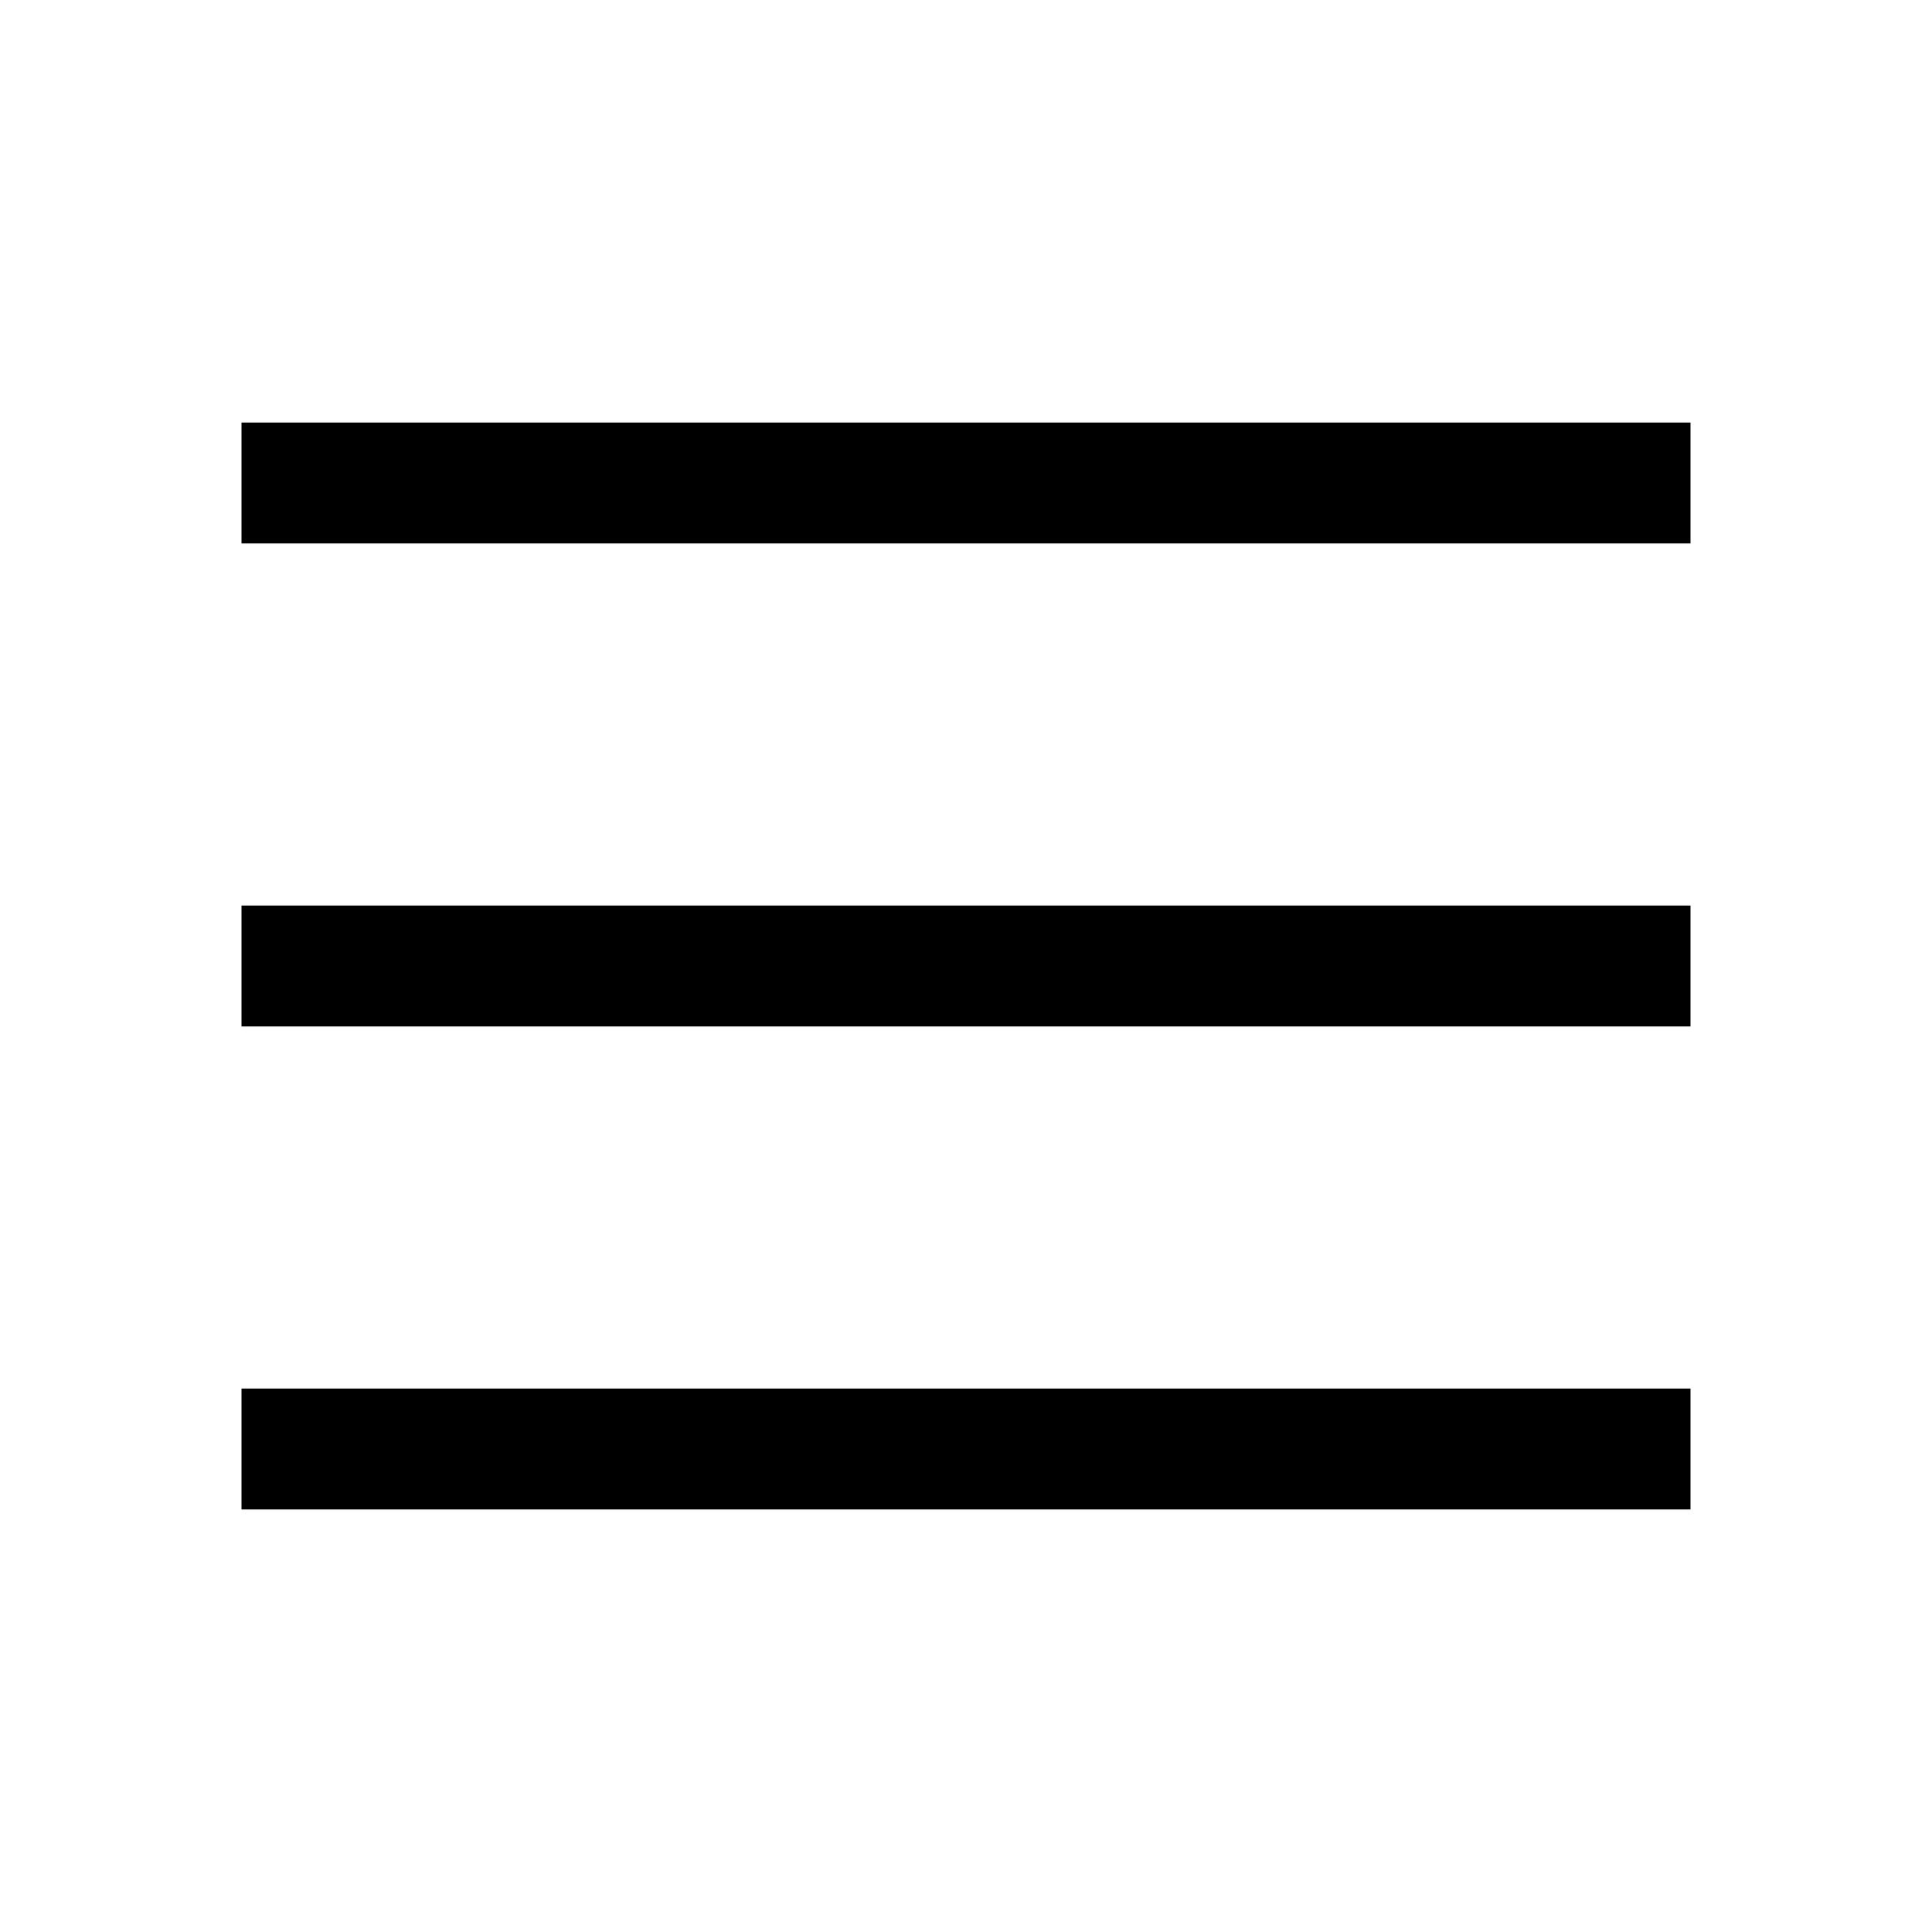
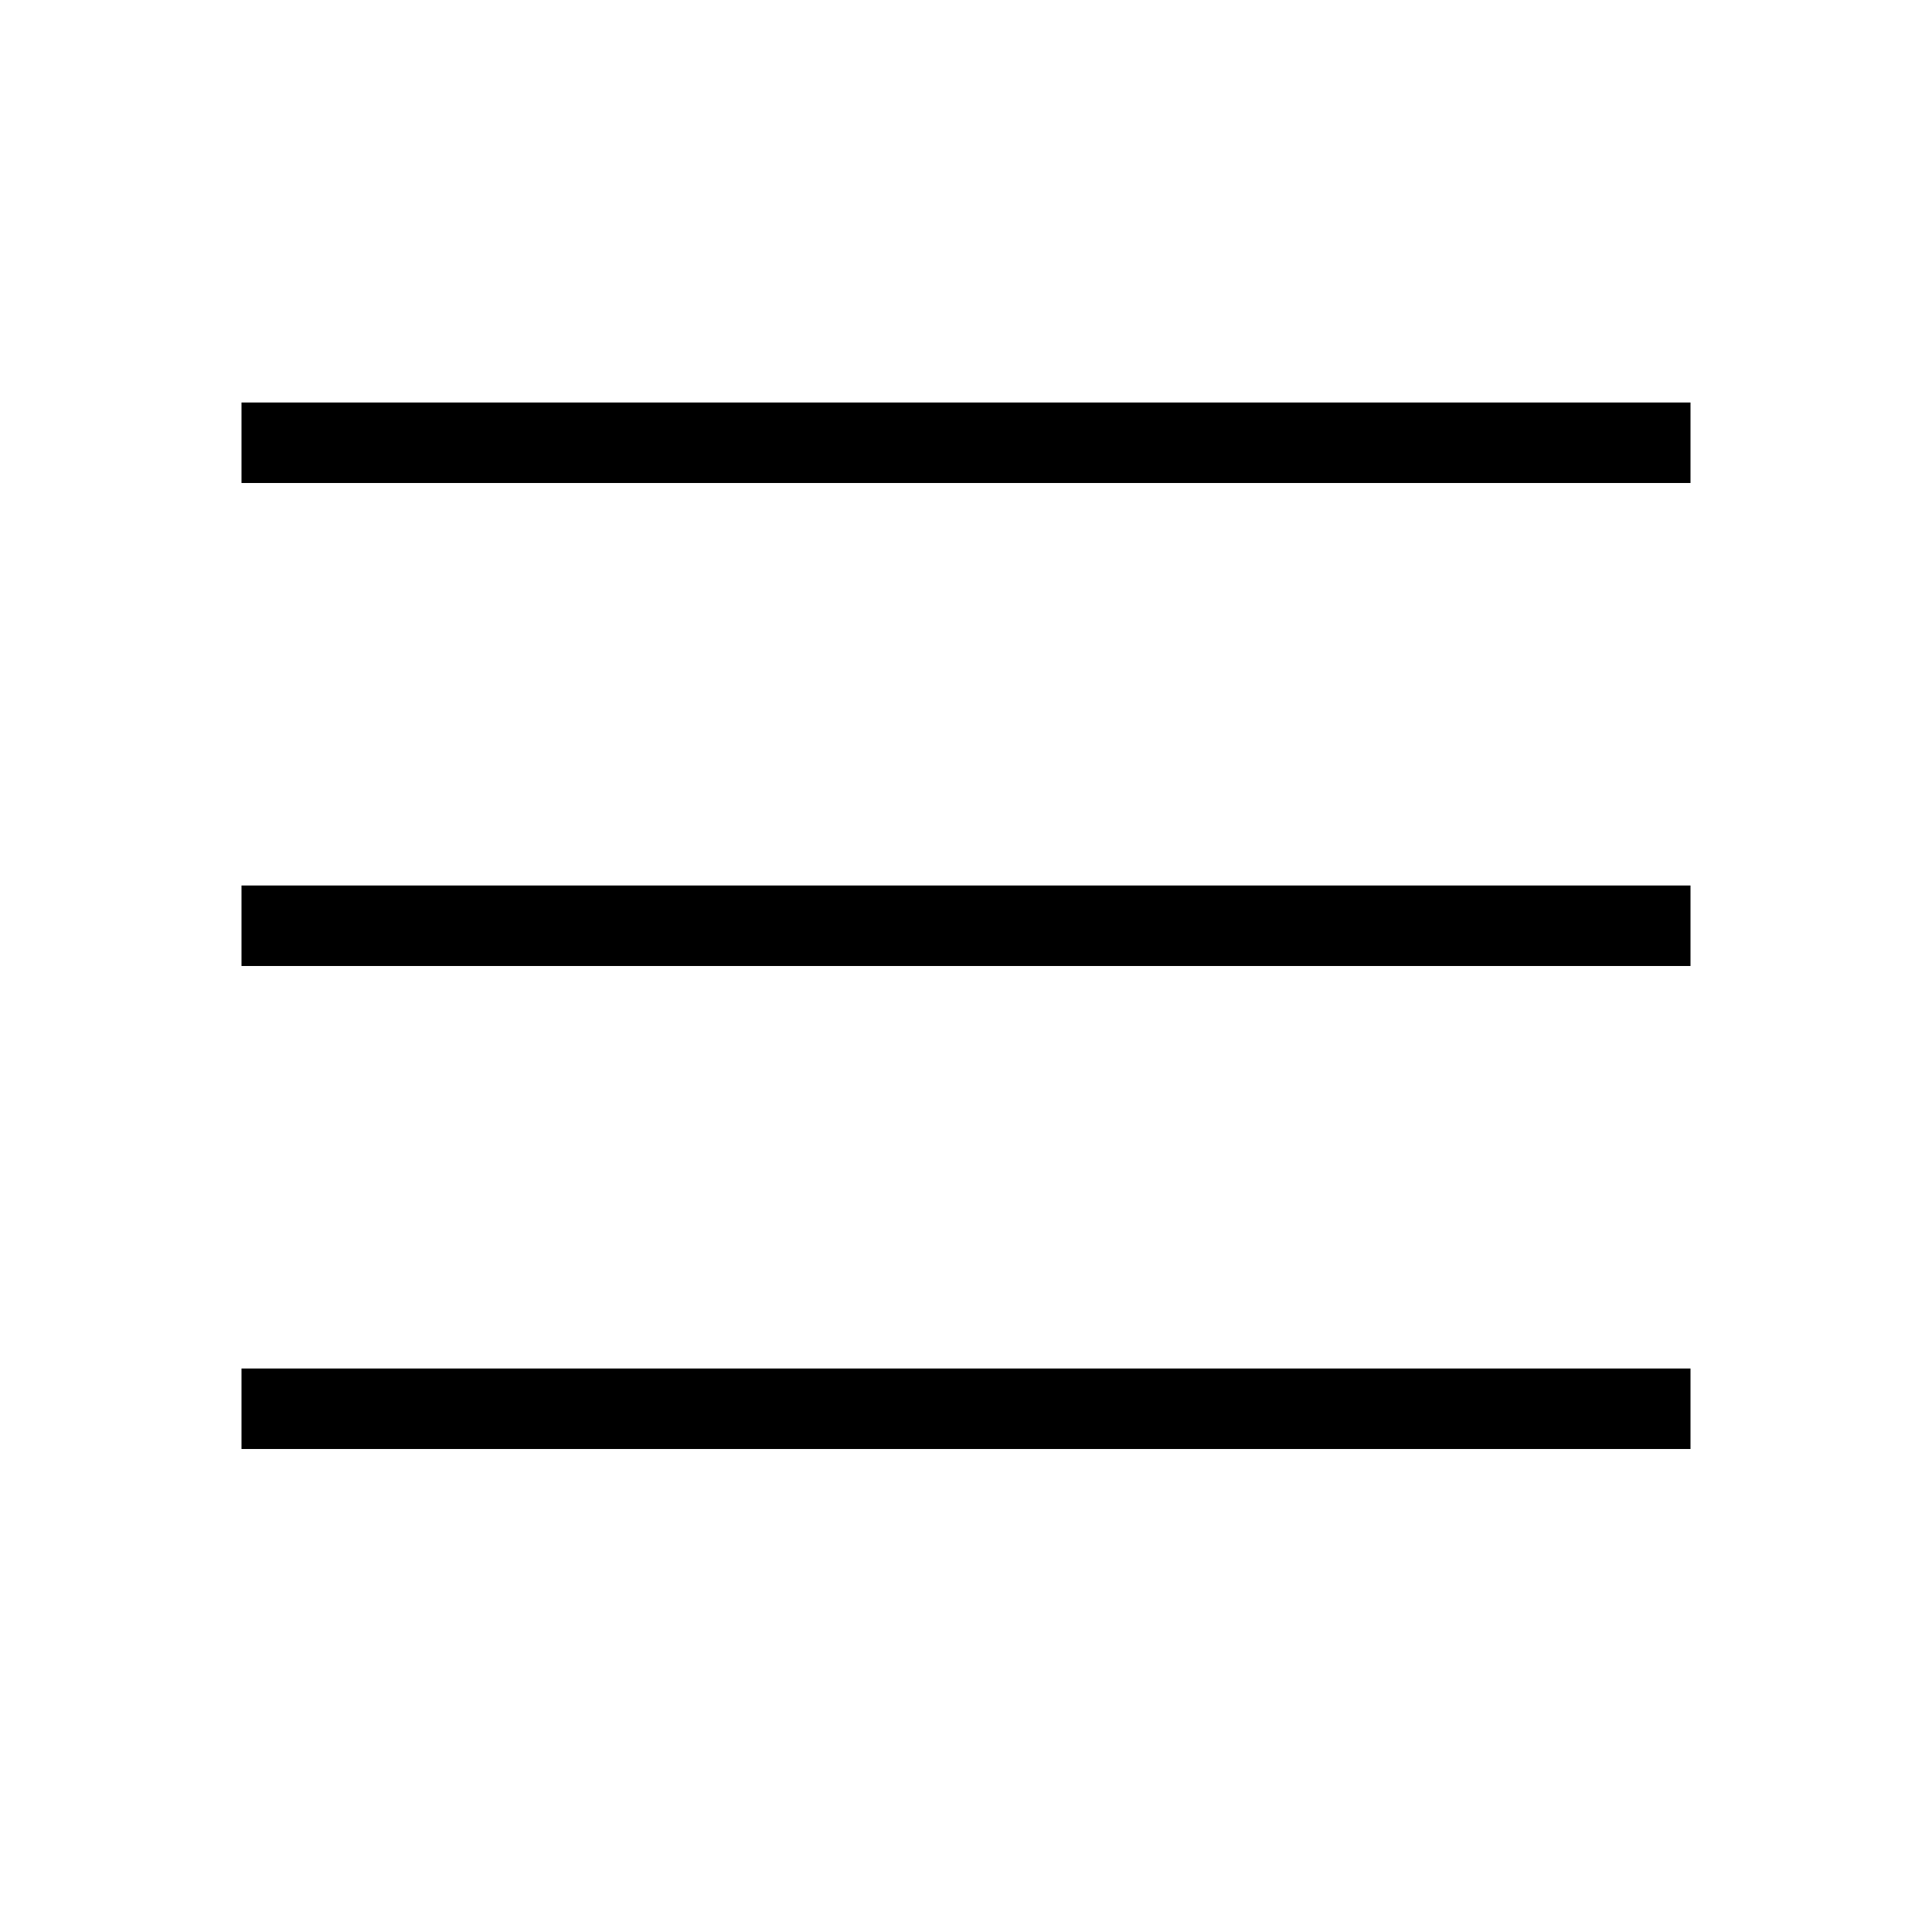
- <svg xmlns="http://www.w3.org/2000/svg" viewBox="0 0 32 32" width="24px" height="24px">
-   <path d="M 4 7 L 4 9 L 28 9 L 28 7 Z M 4 15 L 4 17 L 28 17 L 28 15 Z M 4 23 L 4 25 L 28 25 L 28 23 Z" />
+ <svg viewBox="0 0 24 24" preserveAspectRatio="xMidYMid meet" focusable="false" width="current" height="current" fill="current" style="pointer-events: none; display: block;">
+   <g>
+     <path d="M21,6H3V5h18V6z M21,11H3v1h18V11z M21,17H3v1h18V17z" />
+   </g>
</svg>
